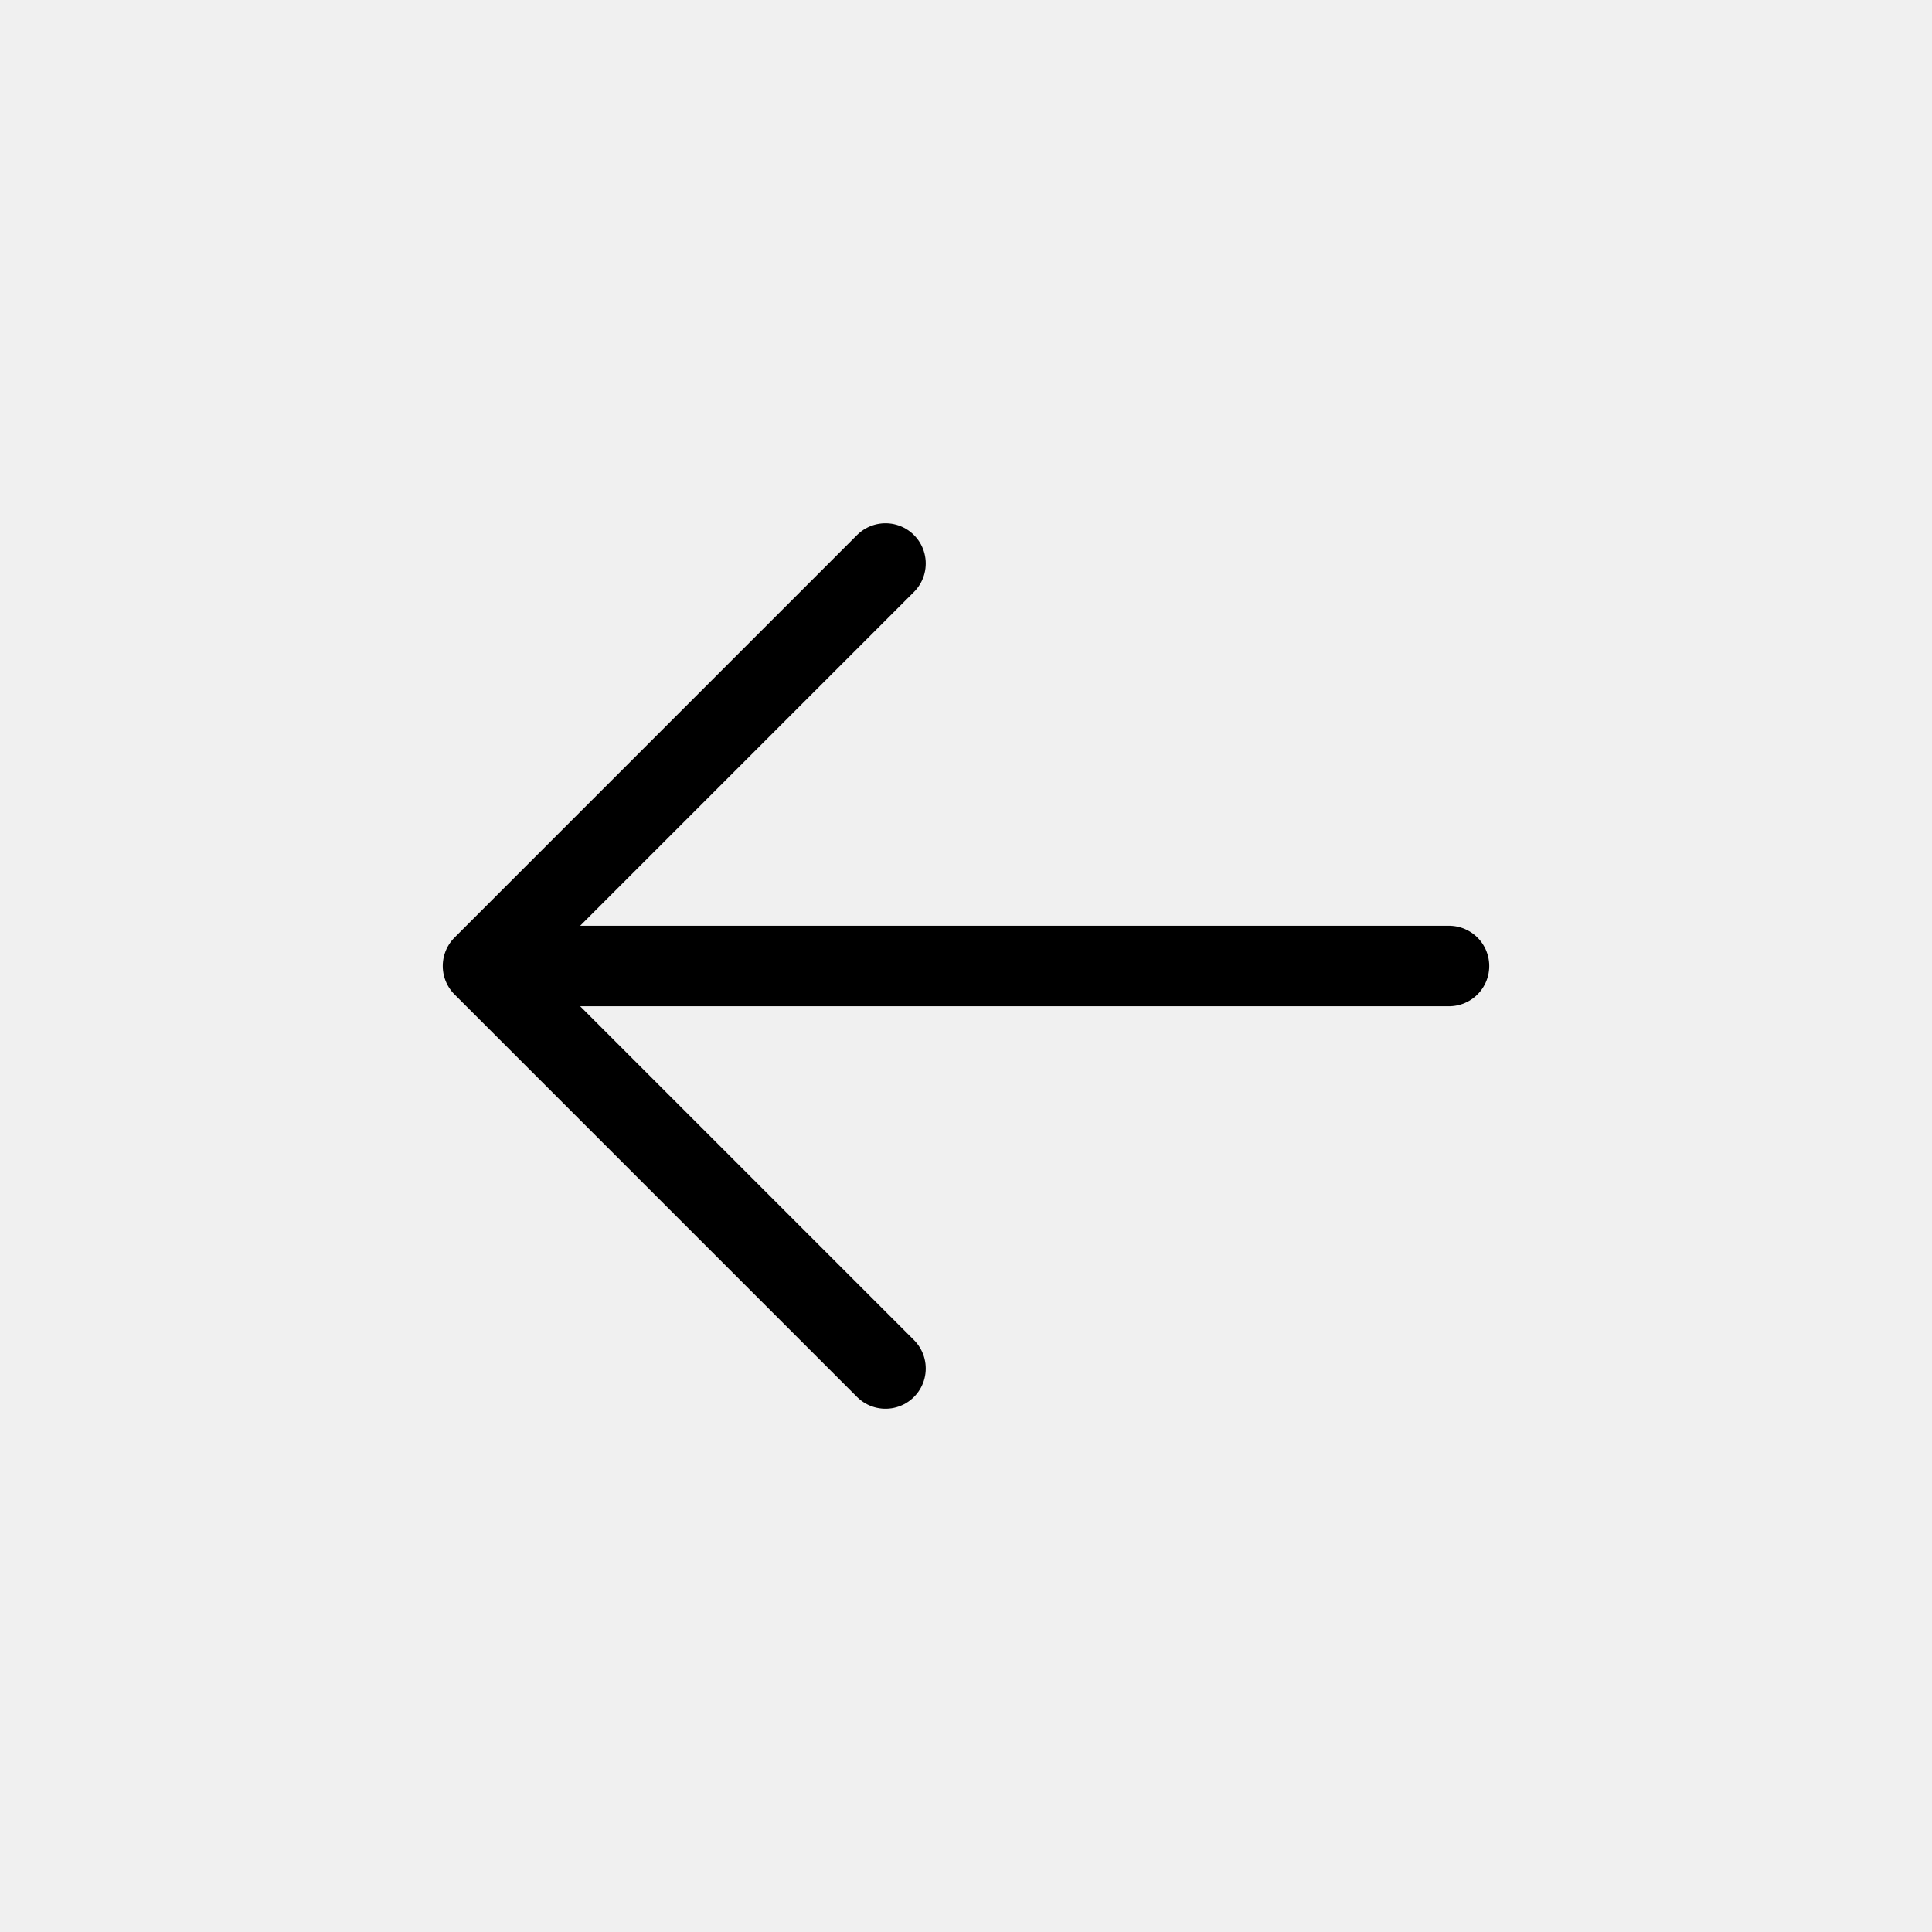
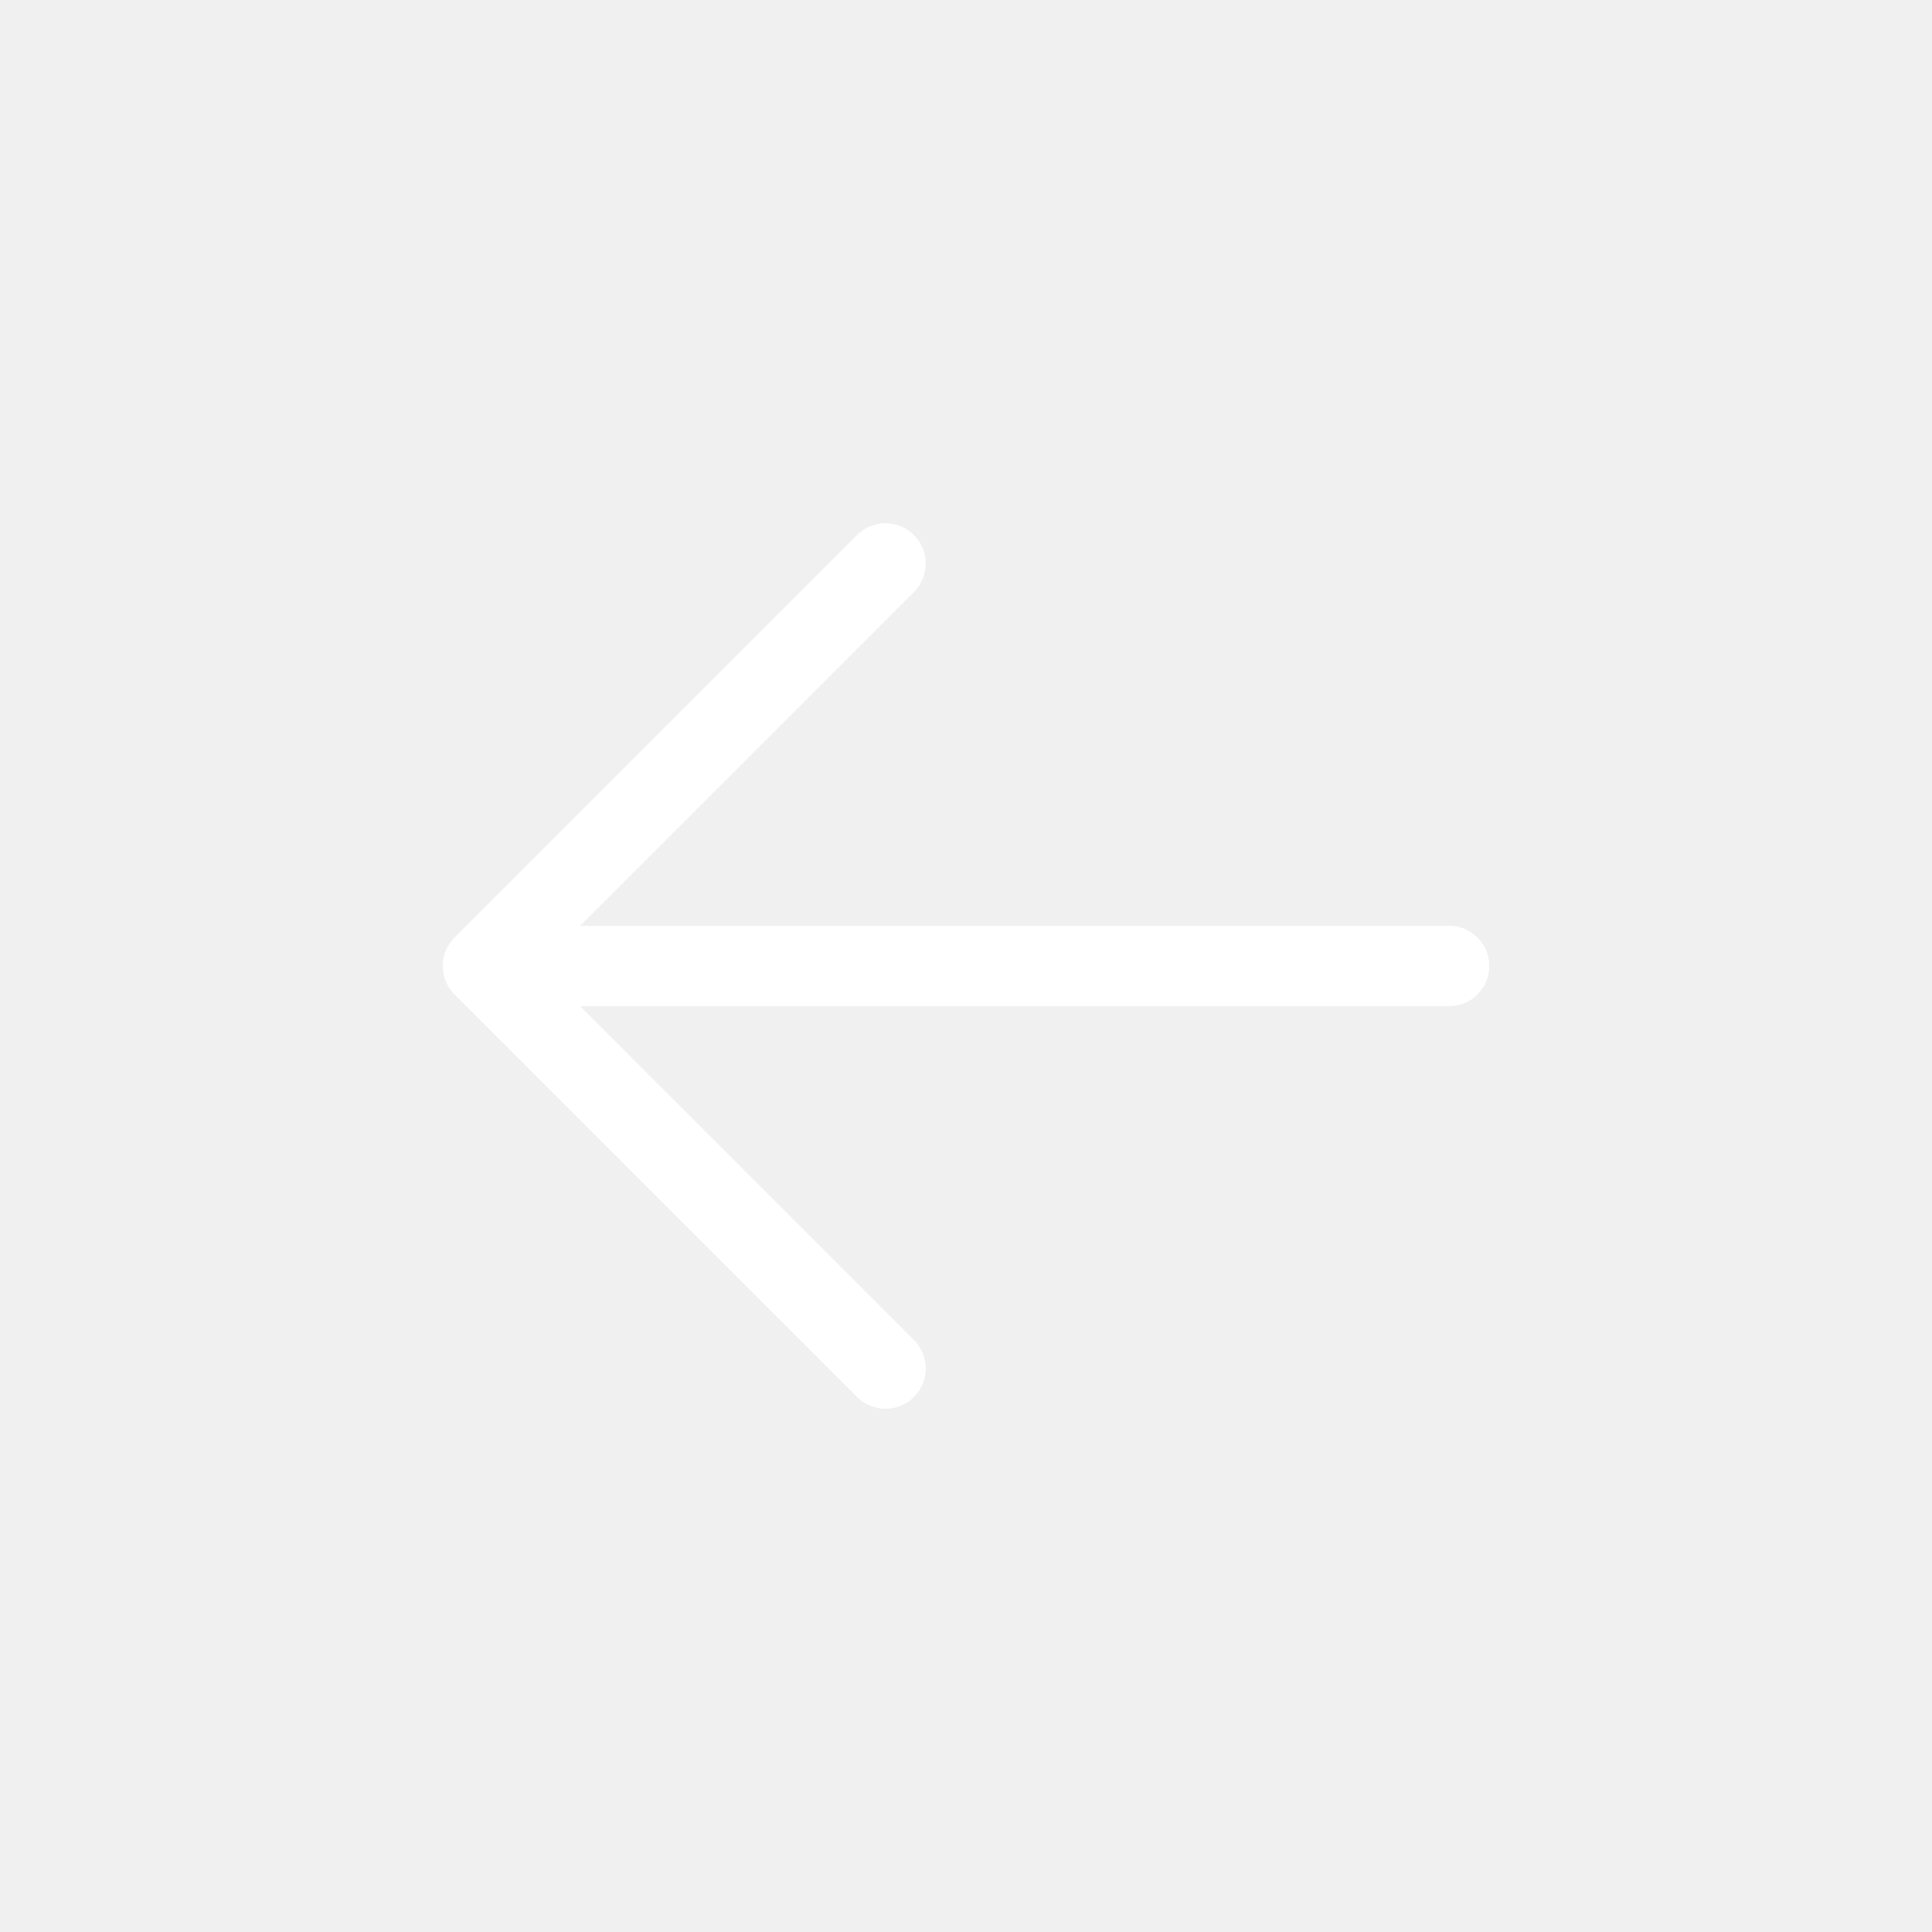
<svg xmlns="http://www.w3.org/2000/svg" width="800px" height="800px" viewBox="0 0 24 24" fill="none">
  <rect width="24" height="24" fill="none" />
-   <path d="M18 12L6 12M6 12L11 17M6 12L11 7" stroke="#000000" stroke-linecap="round" stroke-linejoin="round" />
+   <path d="M18 12L6 12M6 12L11 17M6 12L11 7" stroke="#ffffff" stroke-linecap="round" stroke-linejoin="round" />
</svg>
